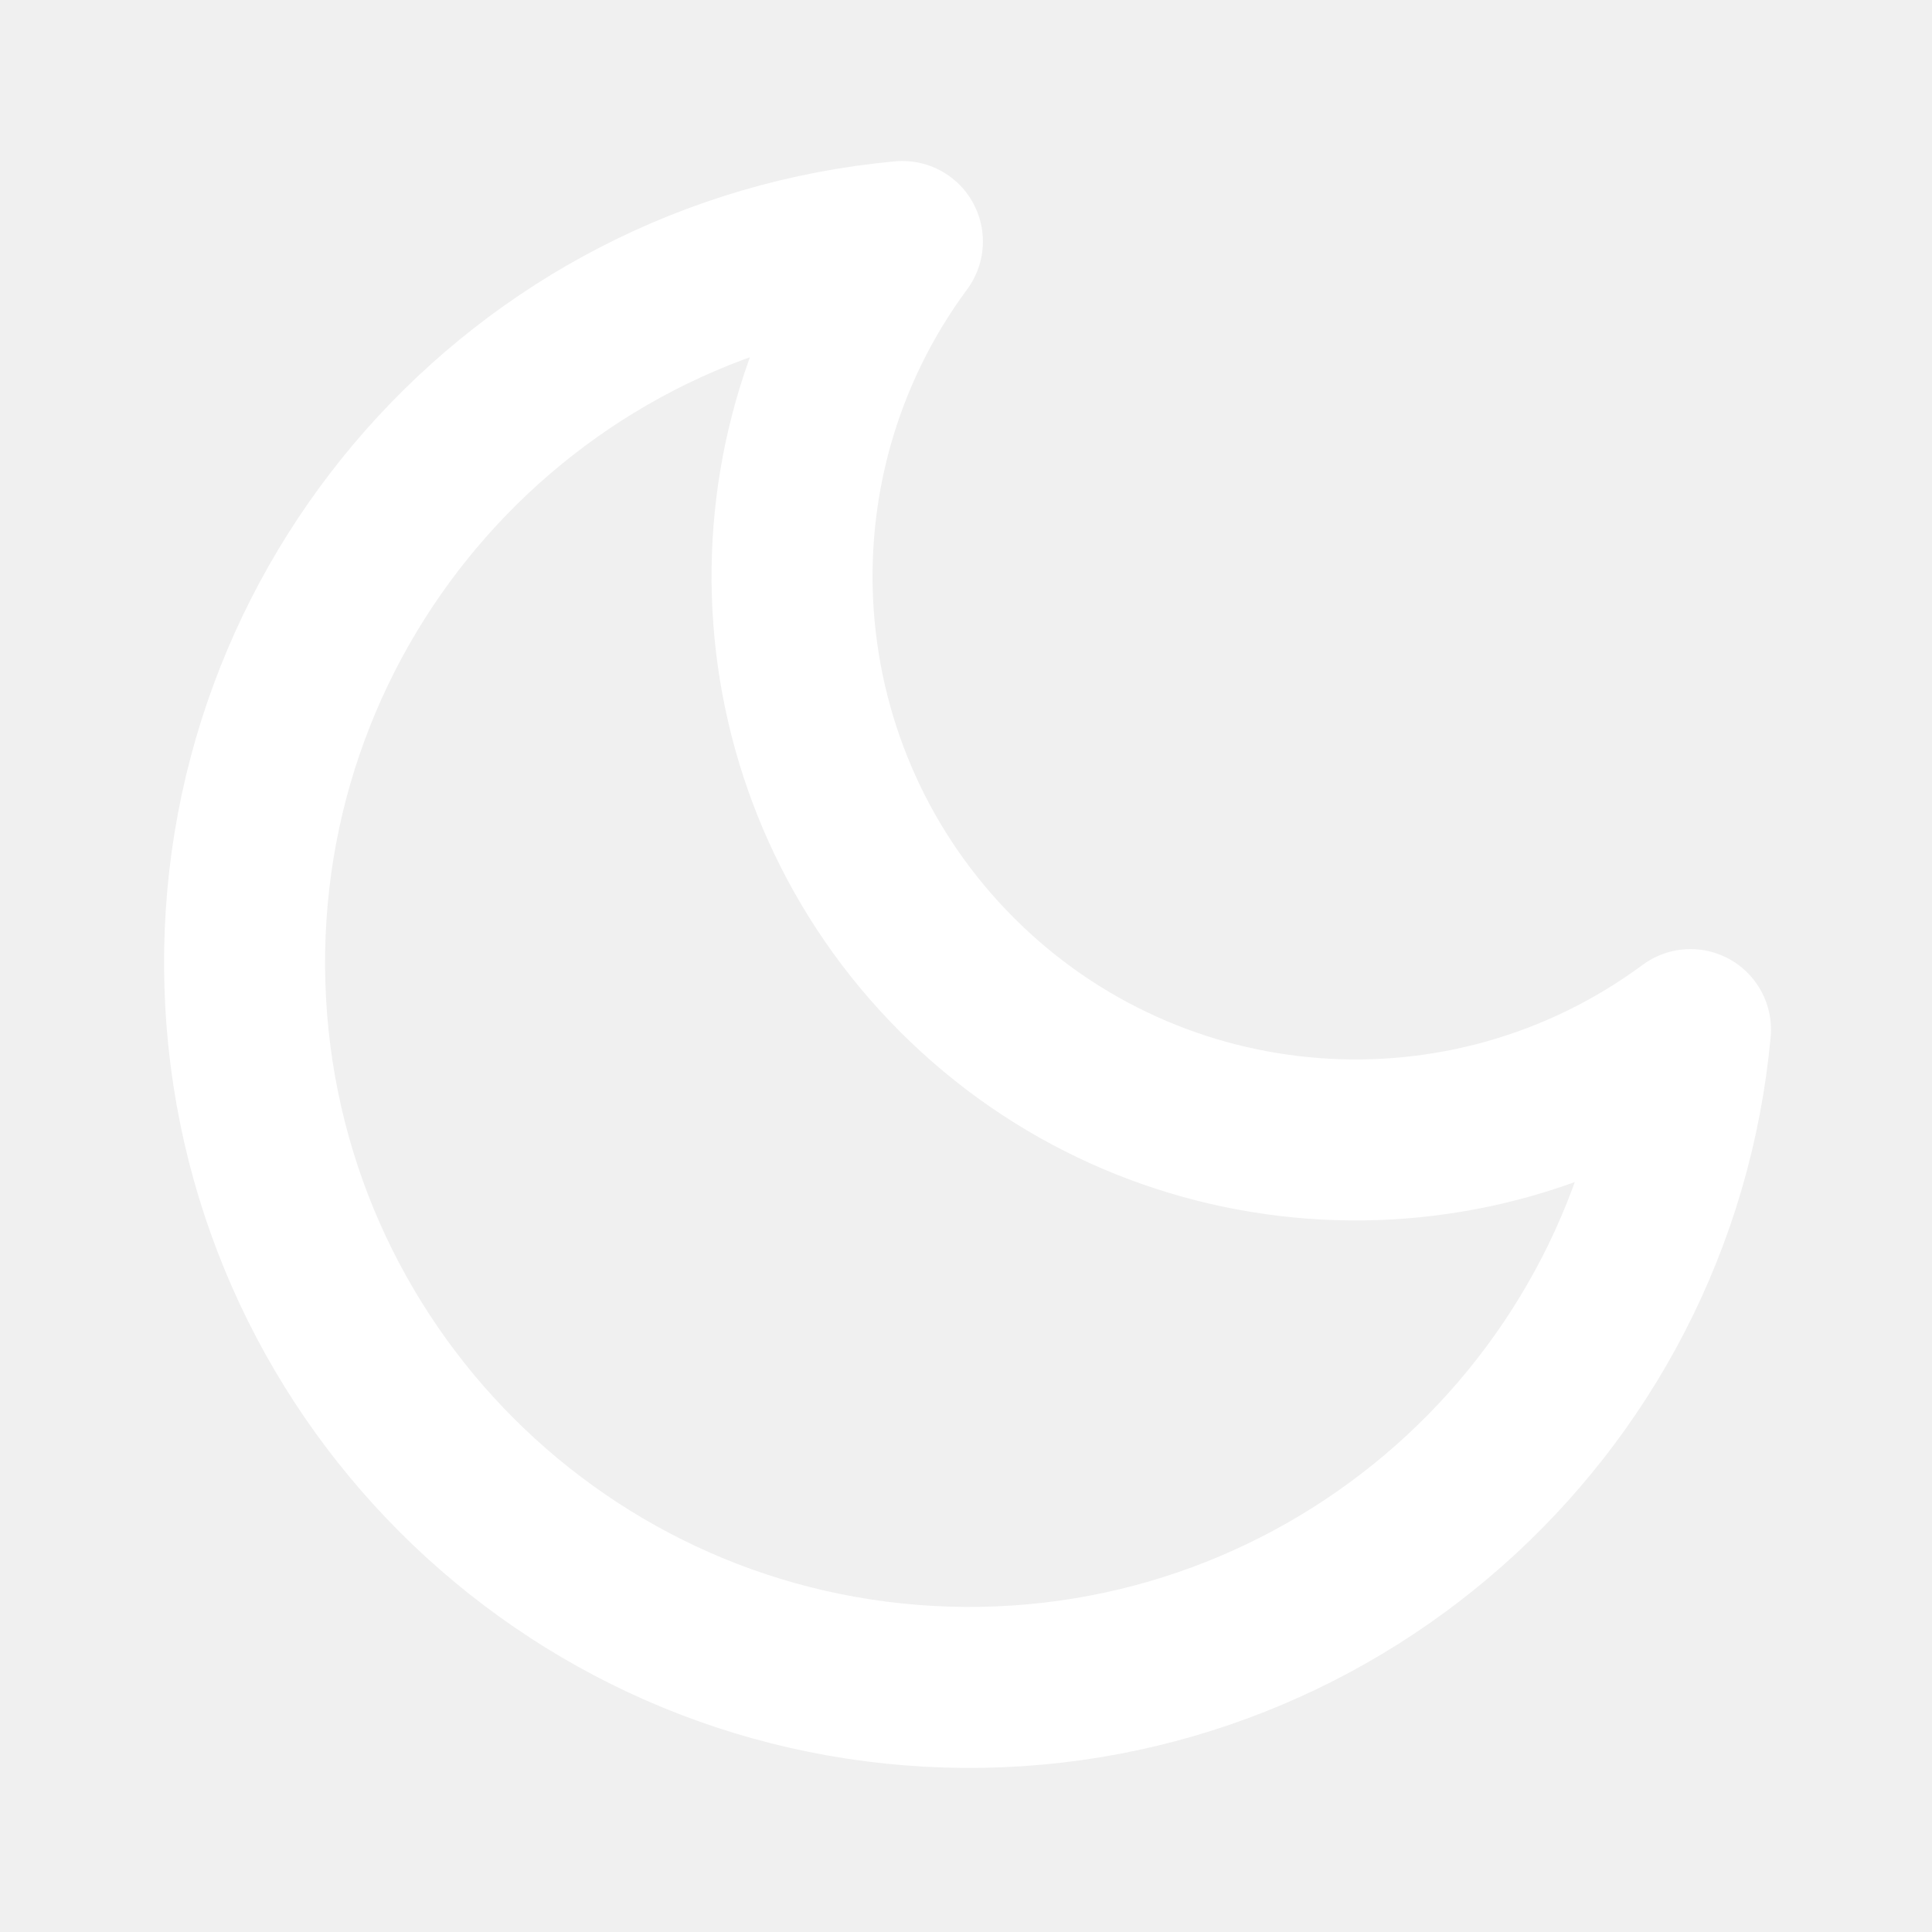
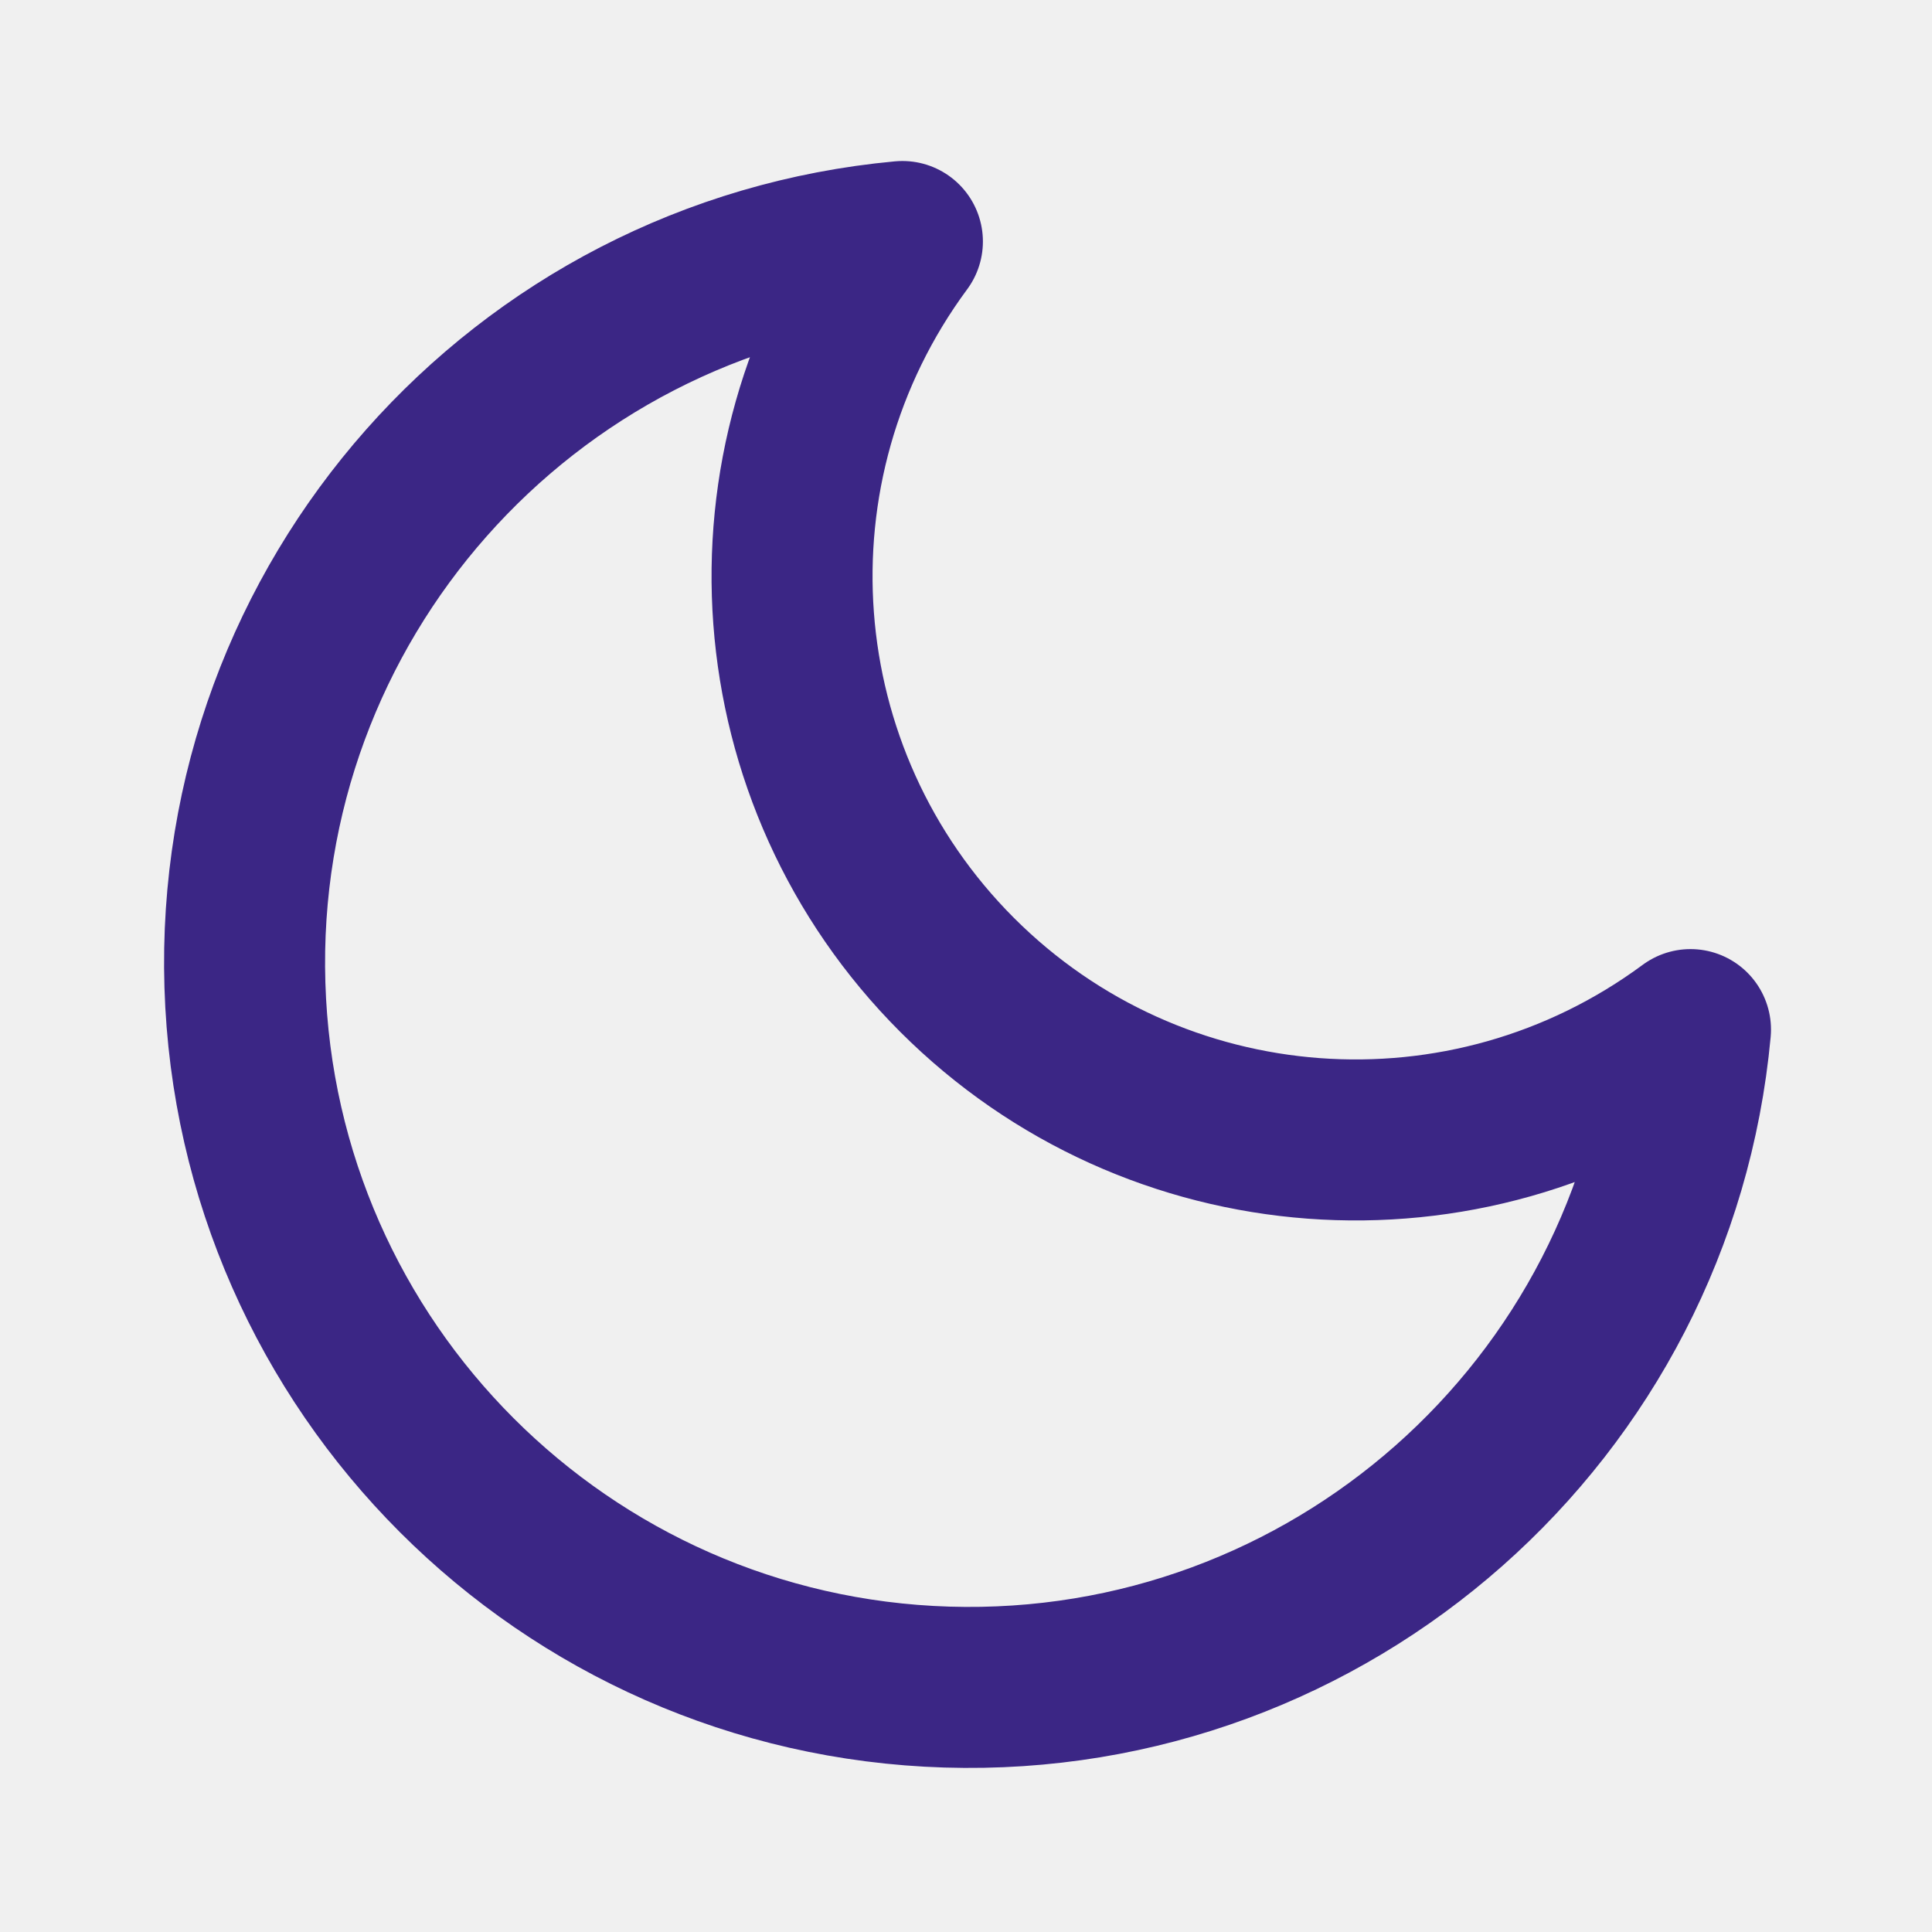
- <svg xmlns="http://www.w3.org/2000/svg" width="24" height="24" viewBox="0 0 24 24" fill="none" stroke="white" stroke-width="2" stroke-linecap="round" stroke-linejoin="round" class="feather feather-moon">
+ <svg xmlns="http://www.w3.org/2000/svg" width="24" height="24" viewBox="0 0 24 24" fill="none" stroke="#3b2685" stroke-width="2" stroke-linecap="round" stroke-linejoin="round" class="feather feather-moon">
  <path d="M21 12.79A9 9 0 1 1 11.21 3 7 7 0 0 0 21 12.79z" />
</svg>
